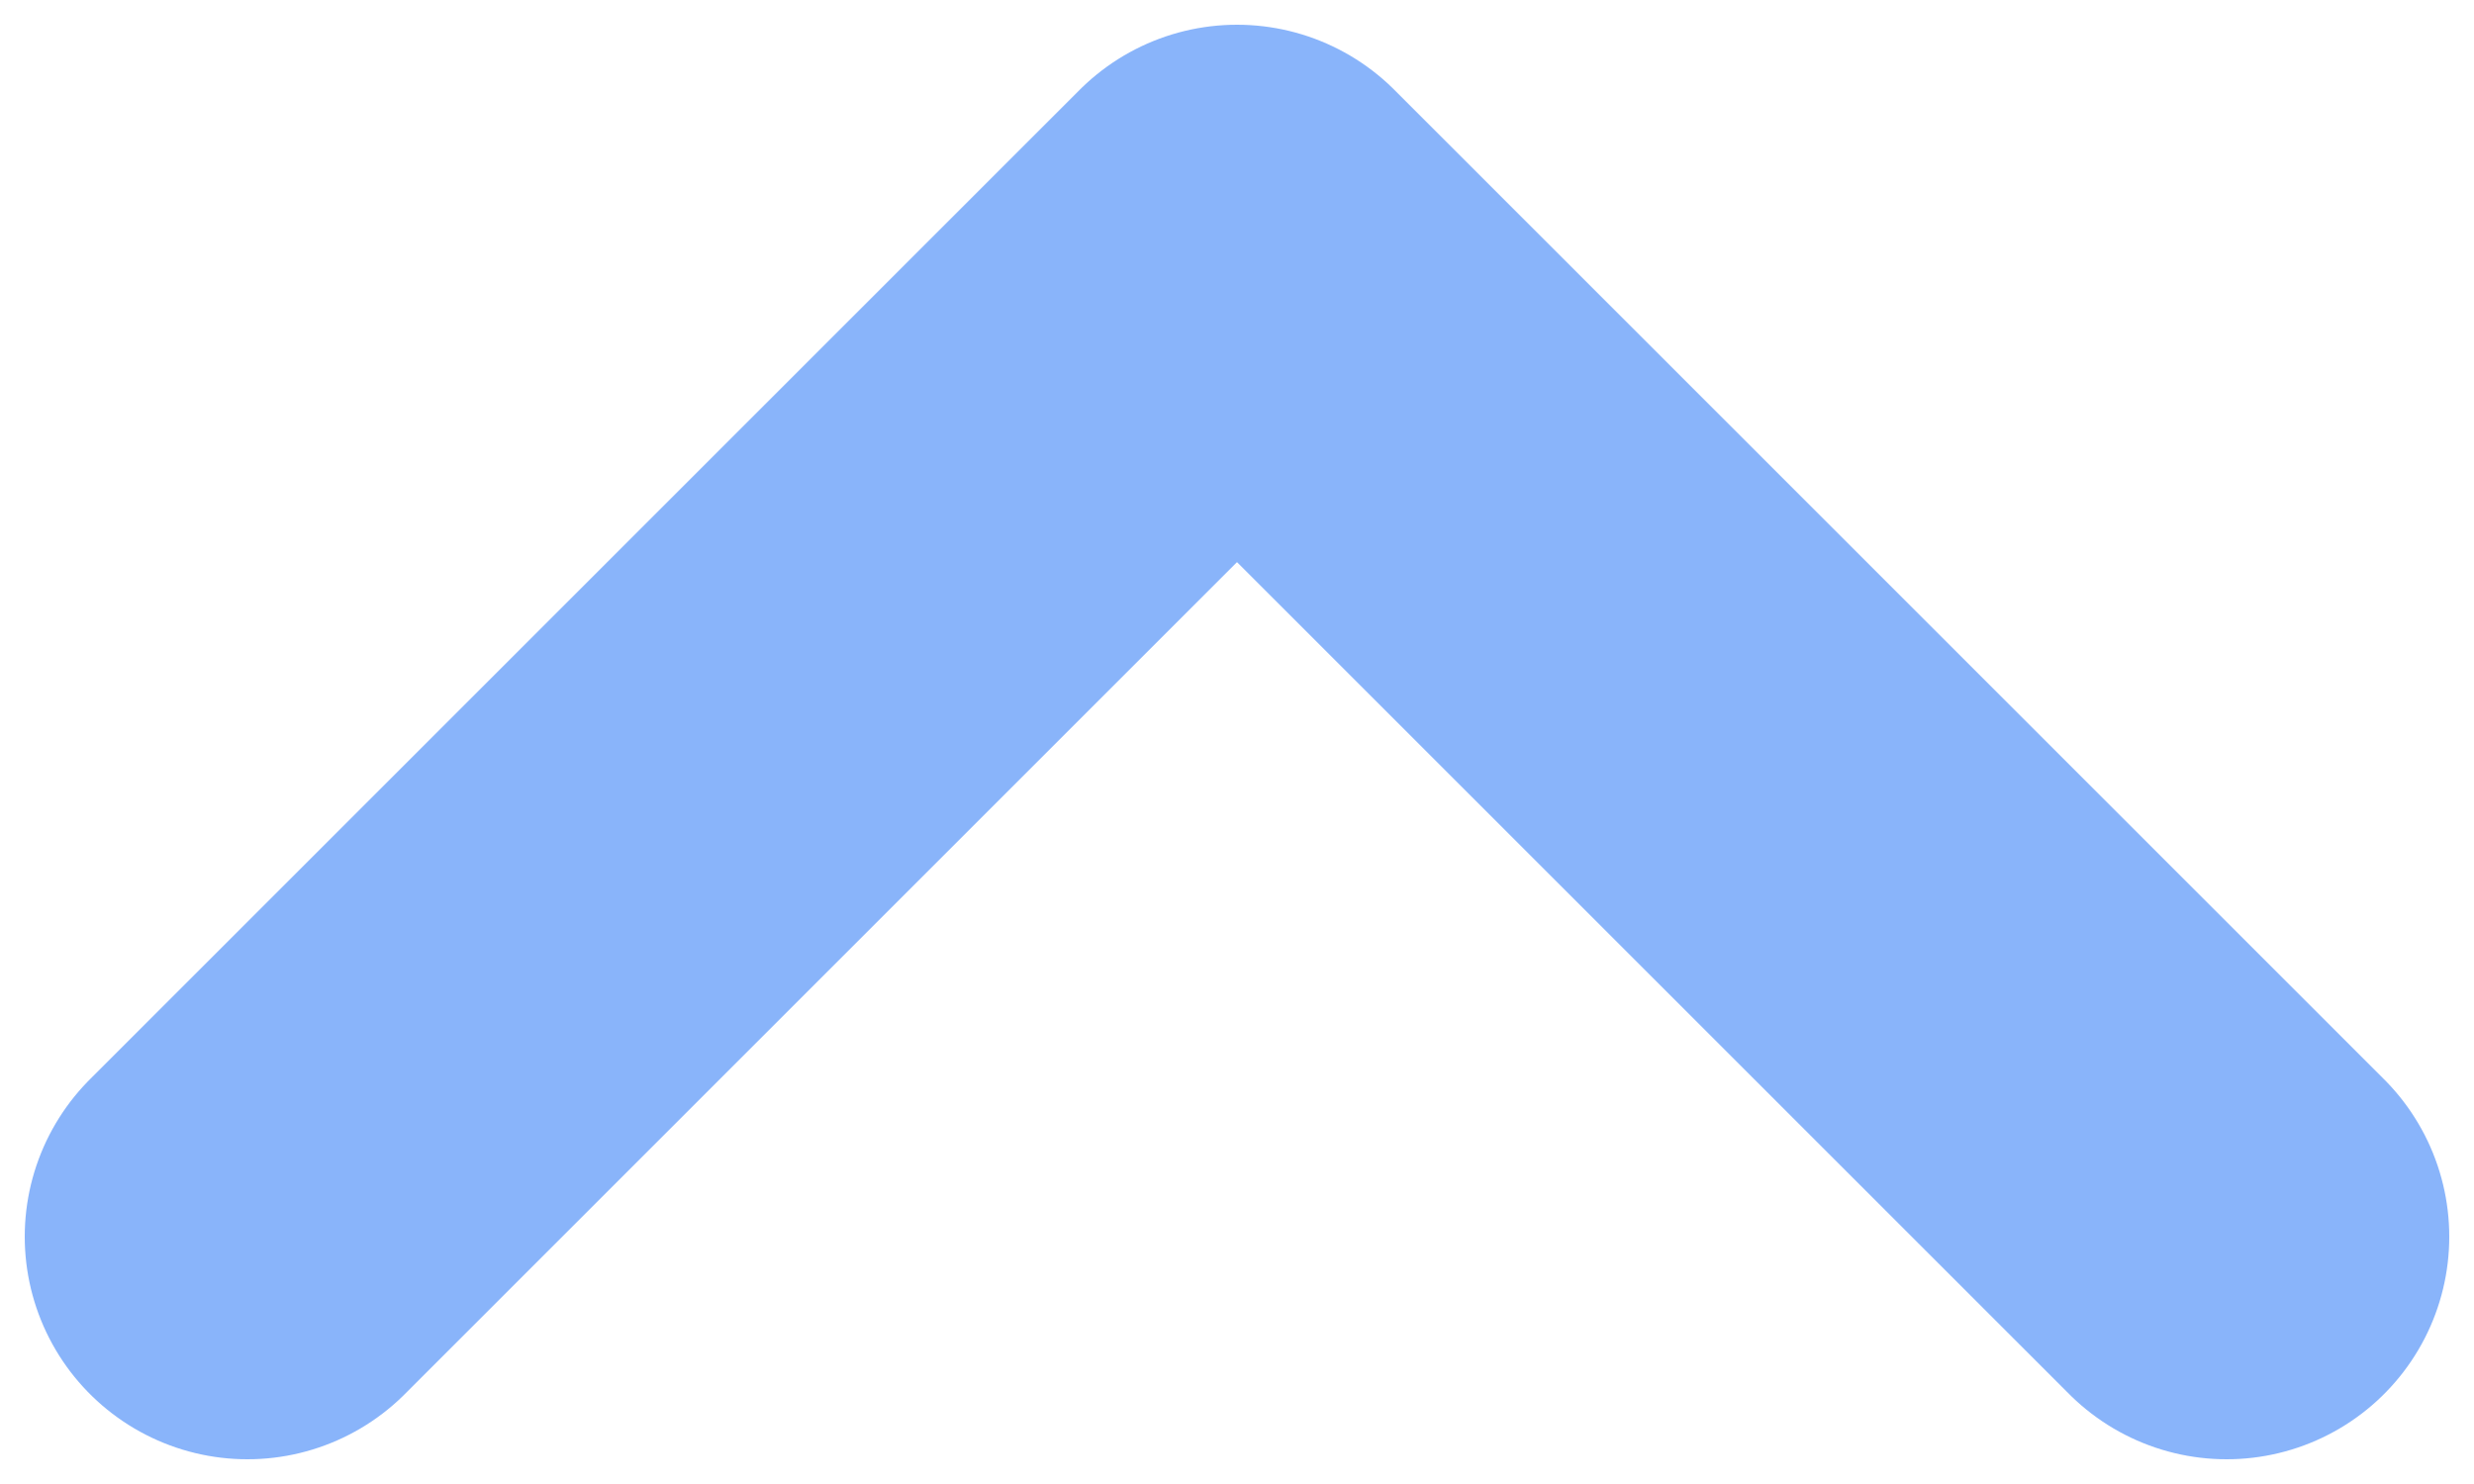
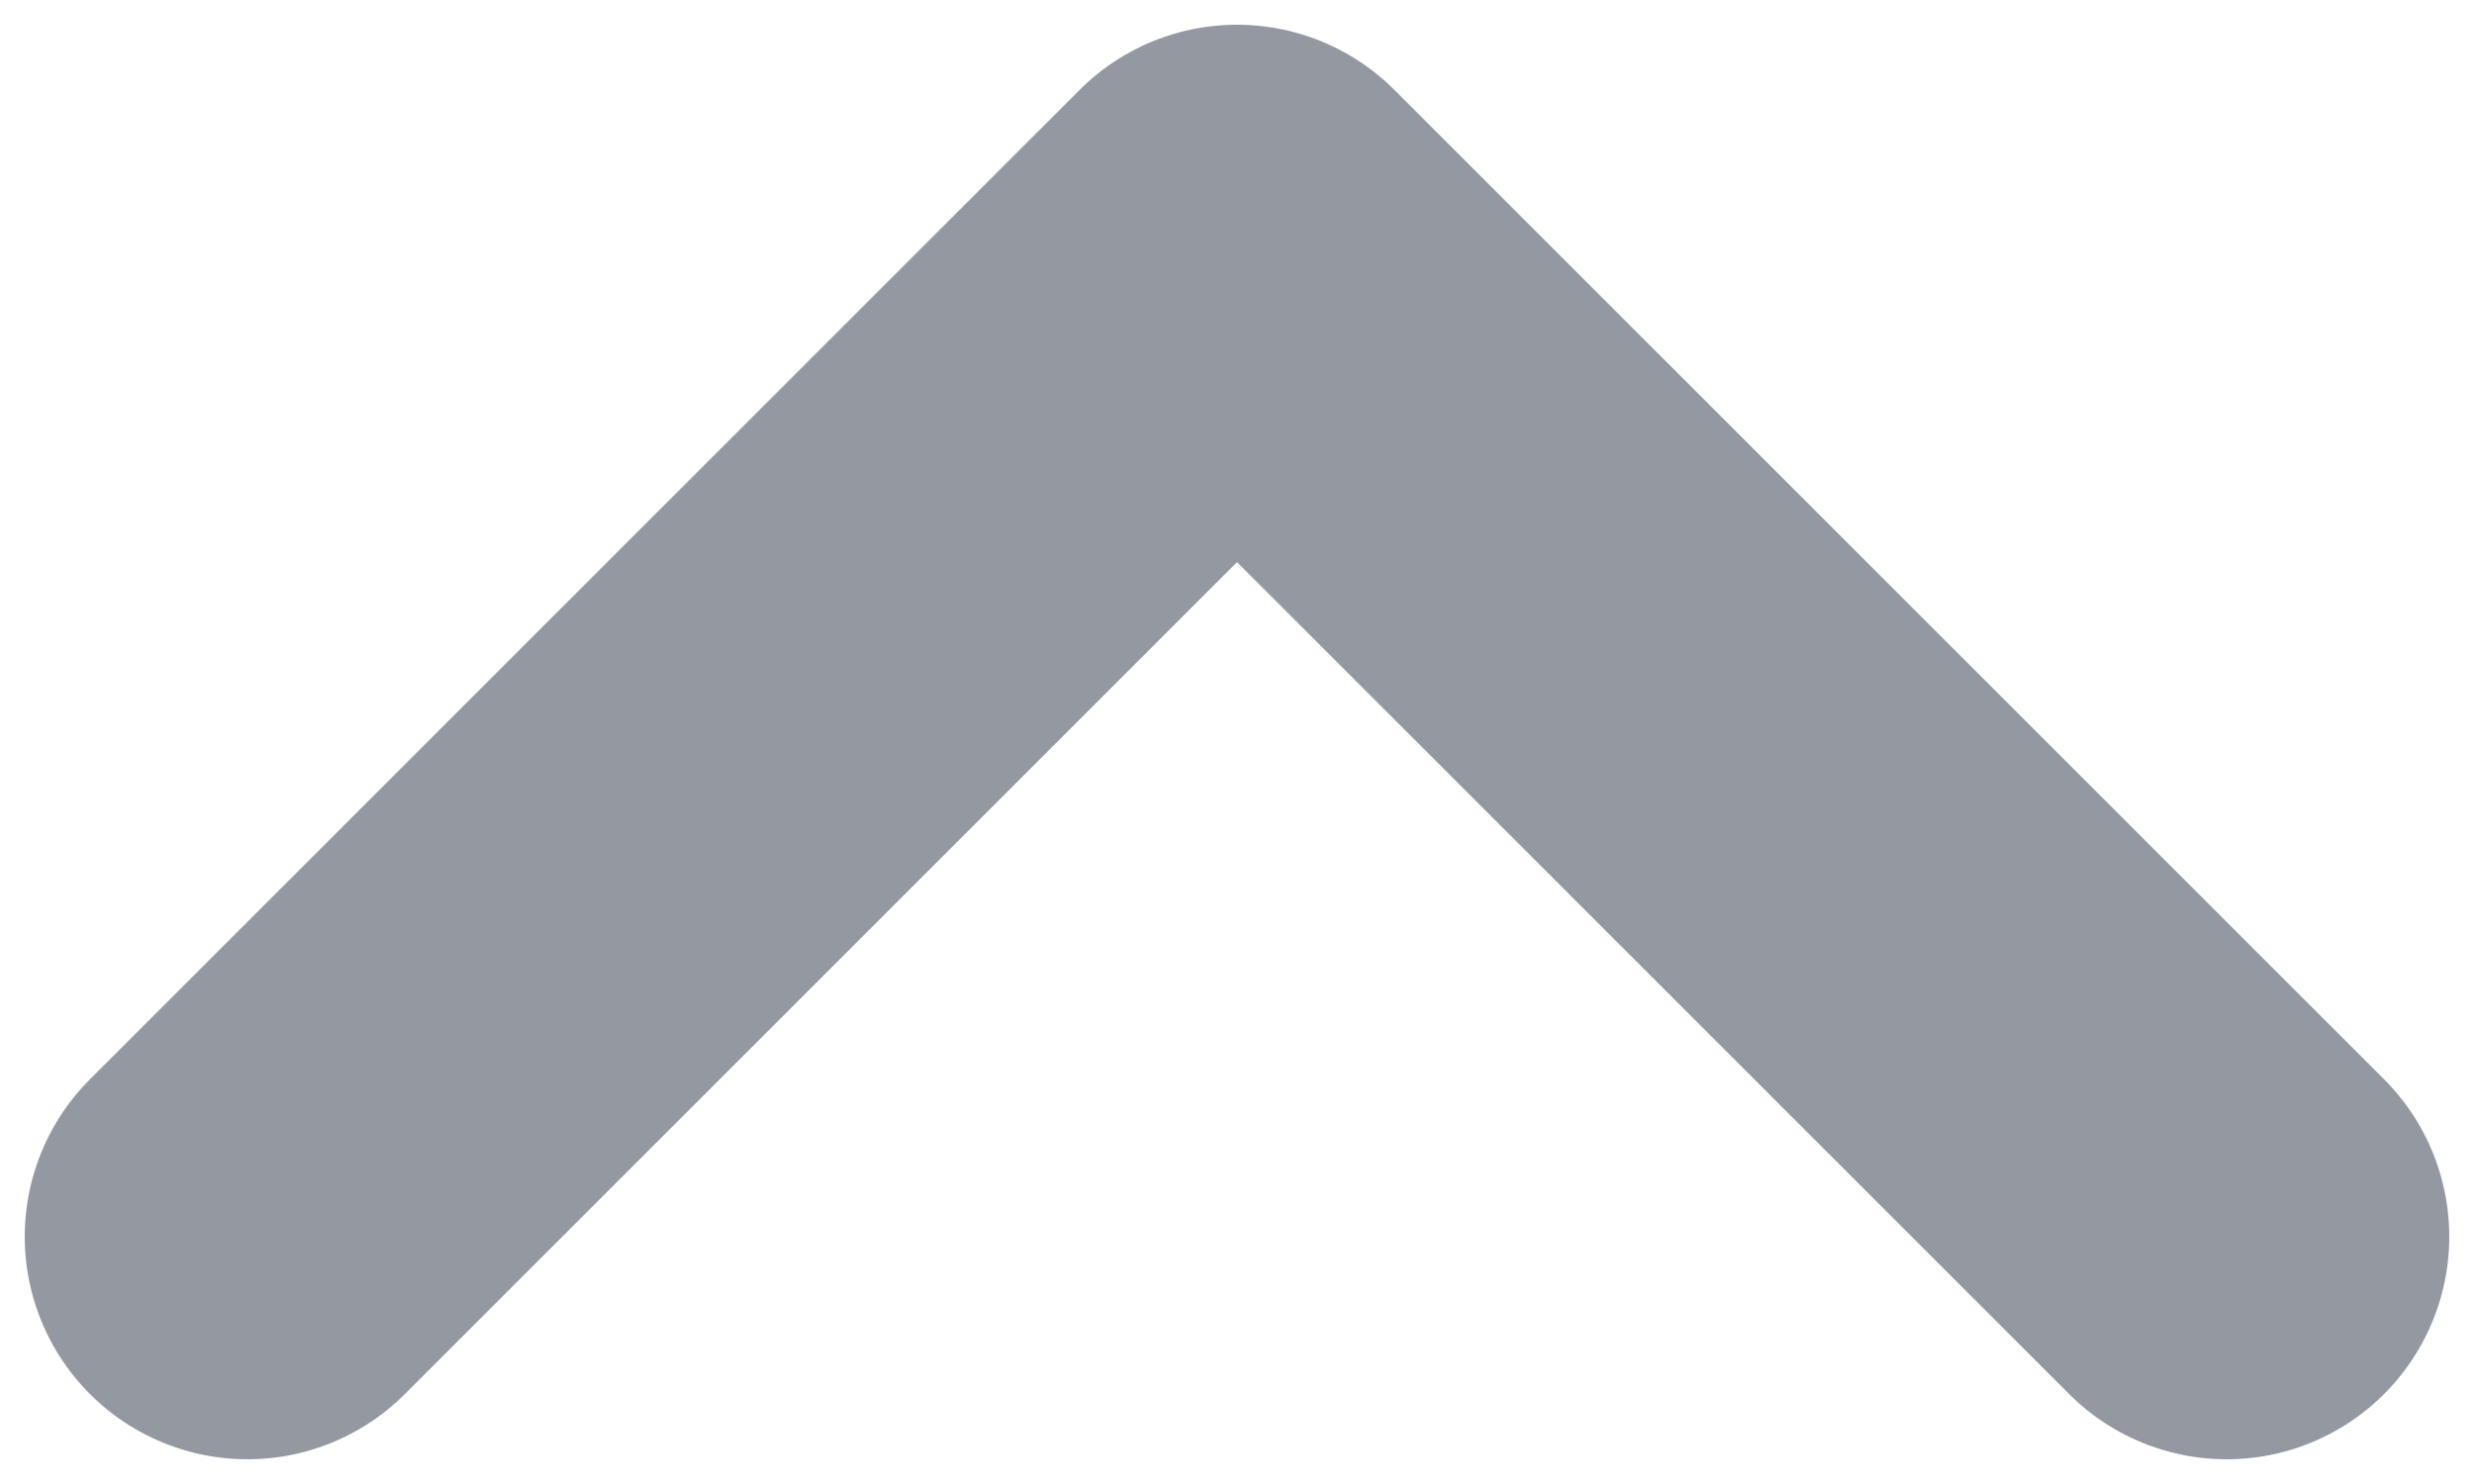
<svg xmlns="http://www.w3.org/2000/svg" width="10" height="6" viewBox="0 0 10 6">
-   <path d="M1 5 L5 1 L9 5" stroke="#89b4fa" stroke-width="1.8" fill="none" stroke-linecap="round" stroke-linejoin="round" />
+   <path d="M1 5 L5 1 L9 5" stroke="#9498a1" stroke-width="1.8" fill="none" stroke-linecap="round" stroke-linejoin="round" />
</svg>
